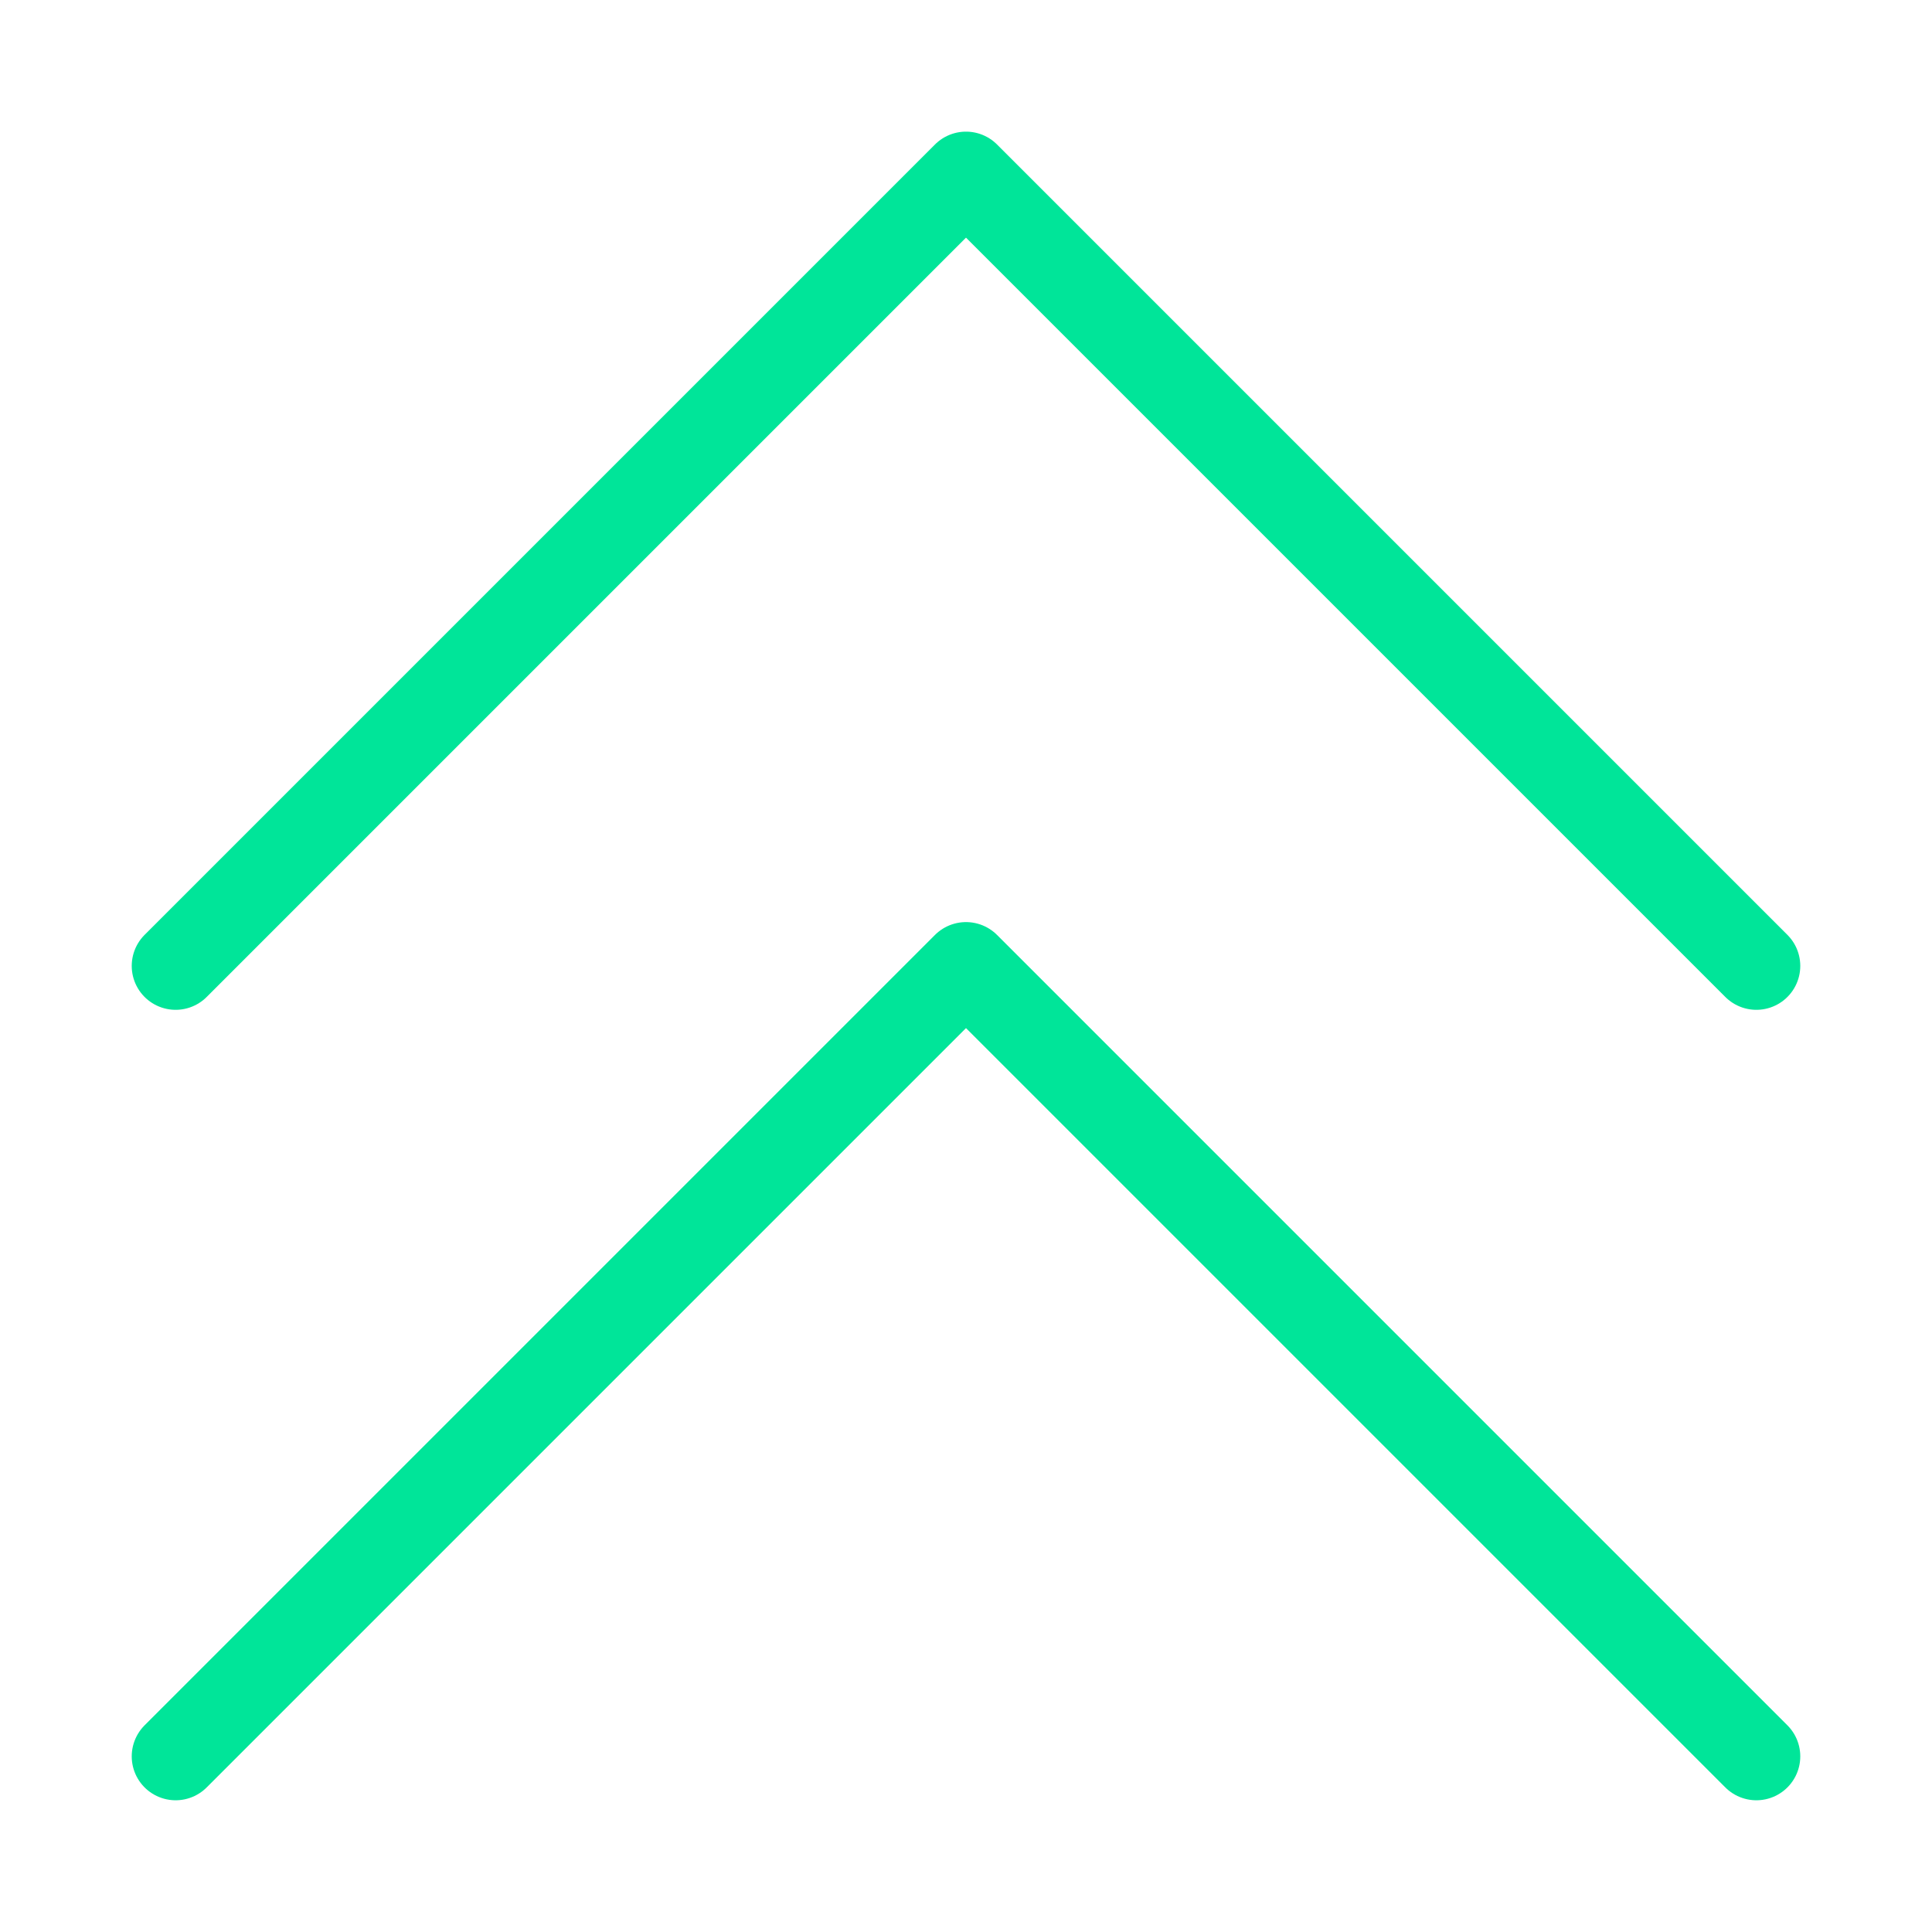
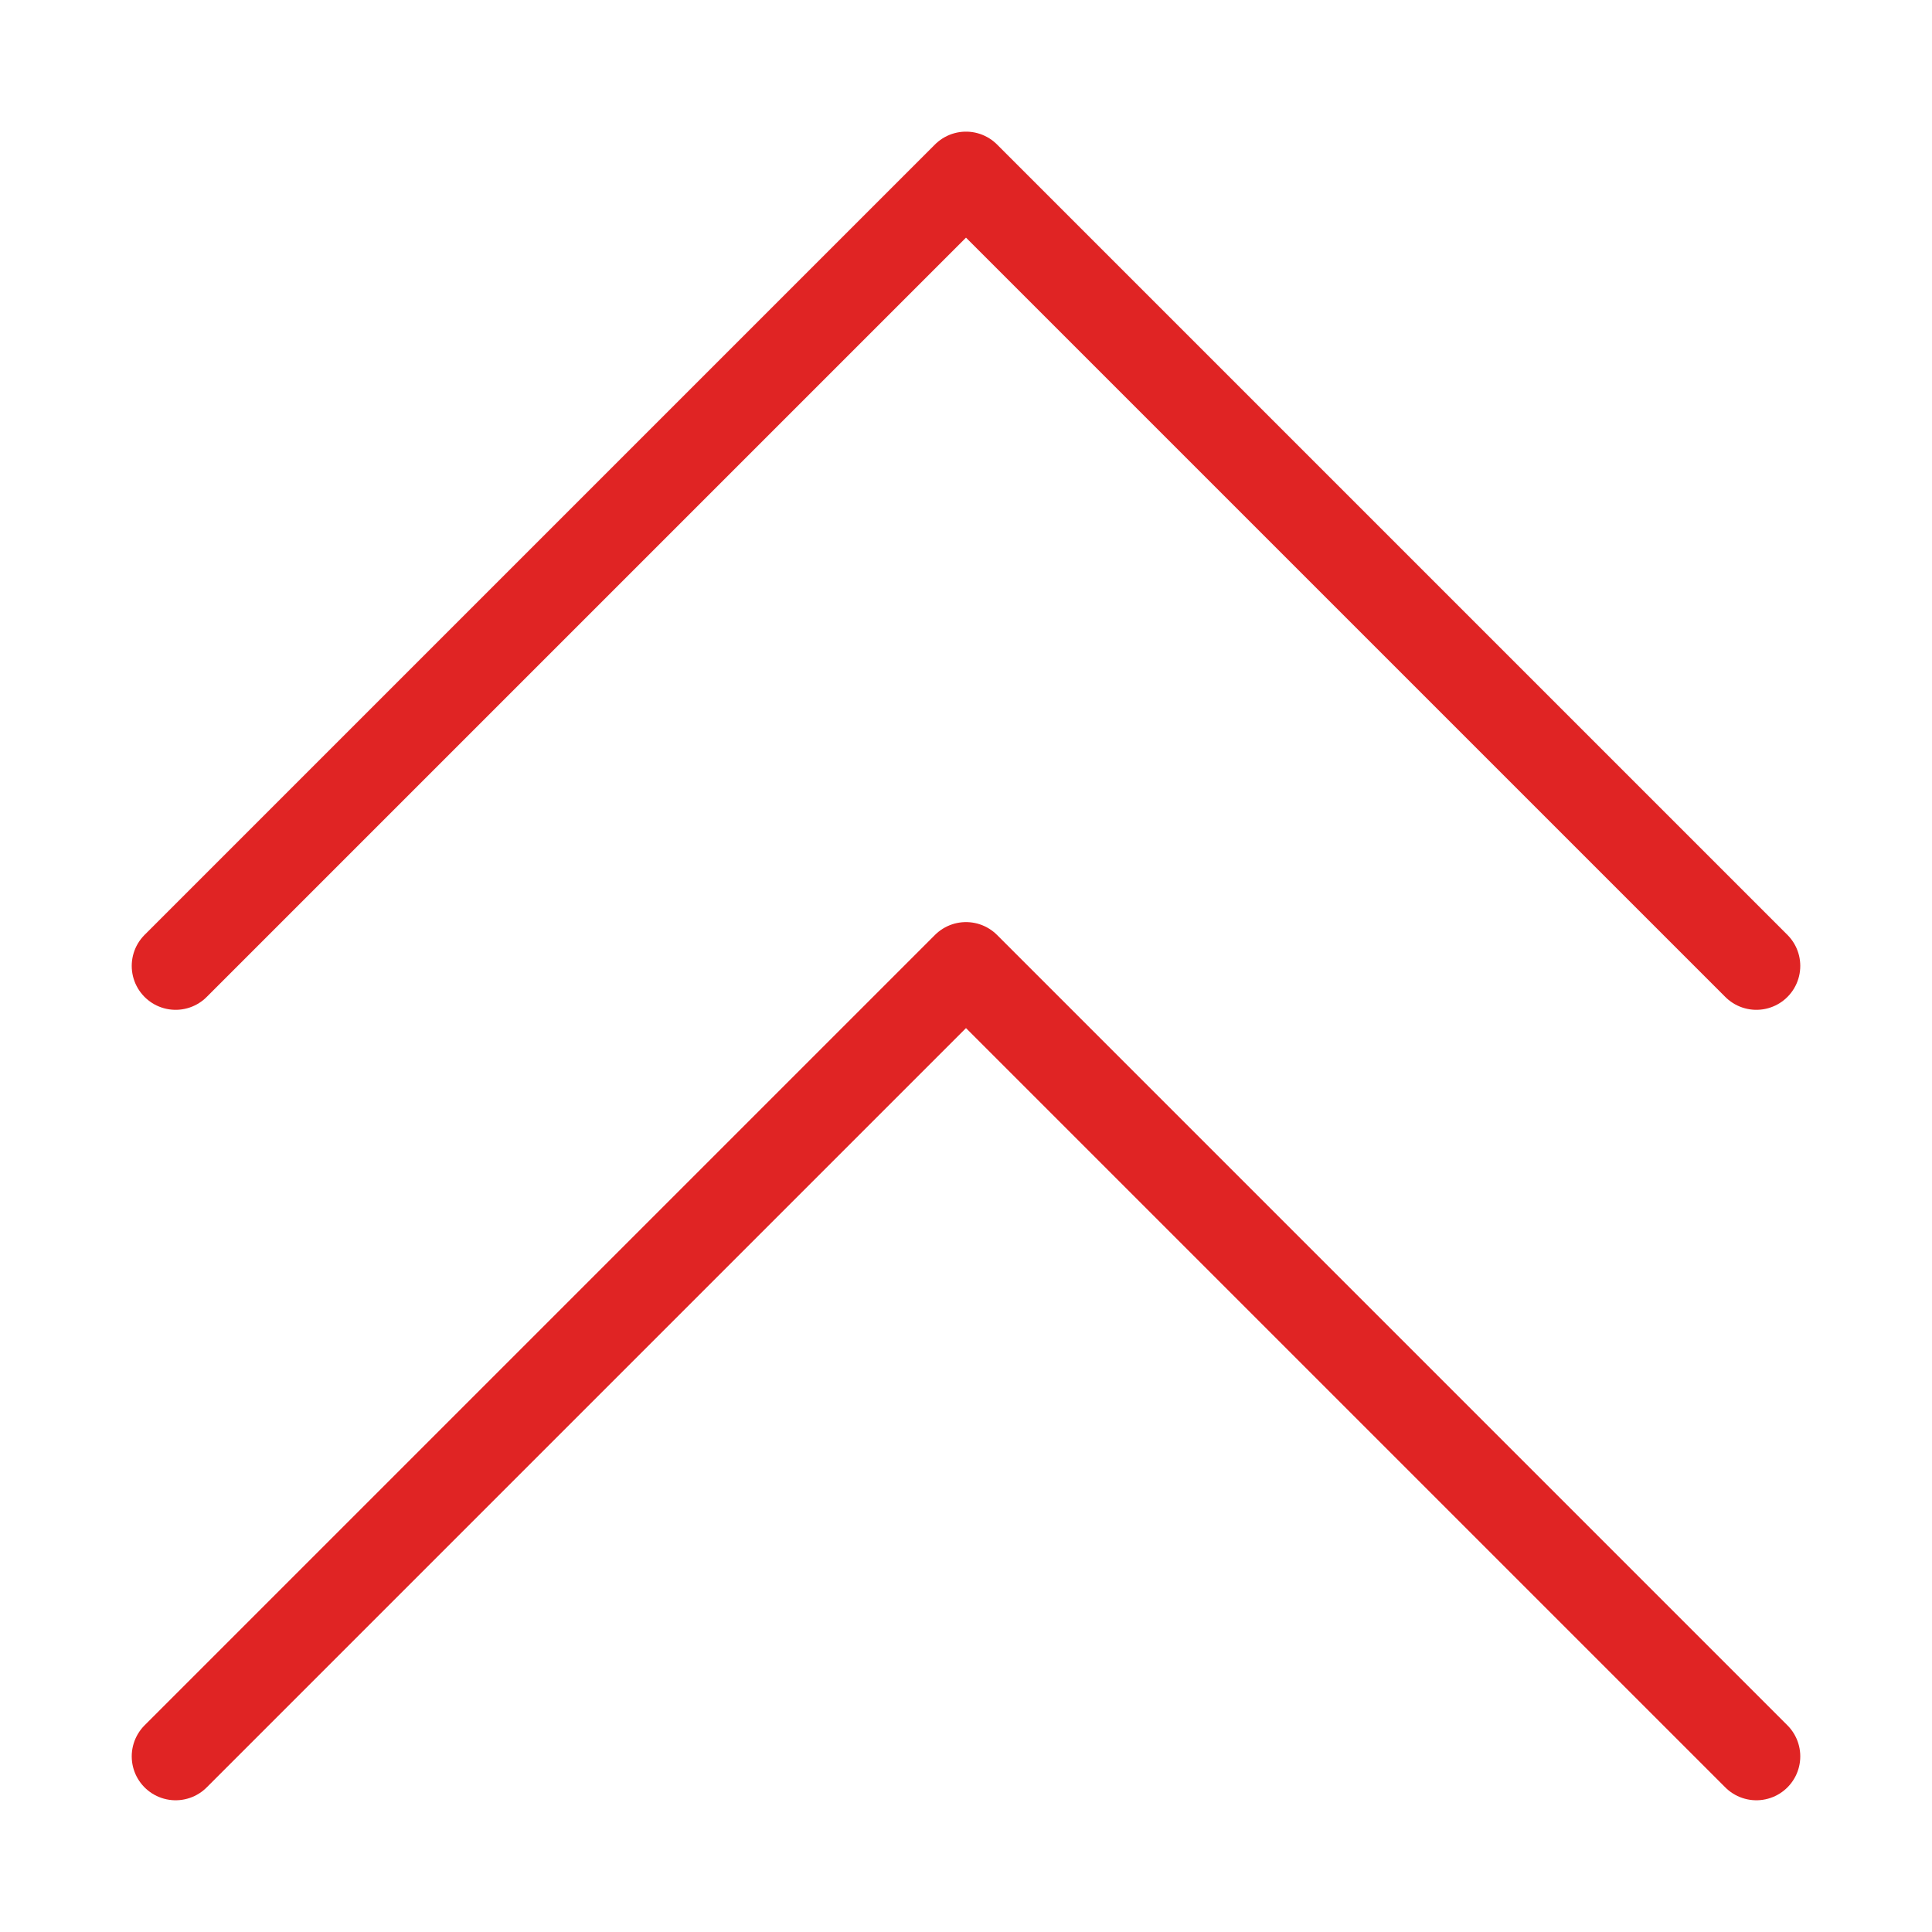
<svg xmlns="http://www.w3.org/2000/svg" width="22" height="22" viewBox="0 0 22 22" fill="none">
-   <path d="M2 10.999L11 1.999L20 10.999" stroke="#00E599" stroke-linecap="round" stroke-linejoin="round" />
-   <path d="M2 20L11 11L20 20" stroke="#00E599" stroke-linecap="round" stroke-linejoin="round" />
+   <path d="M2 10.999L11 1.999L20 10.999" stroke="#E02424" stroke-linecap="round" stroke-linejoin="round" />
+   <path d="M2 20L11 11L20 20" stroke="#E02424" stroke-linecap="round" stroke-linejoin="round" />
</svg>
